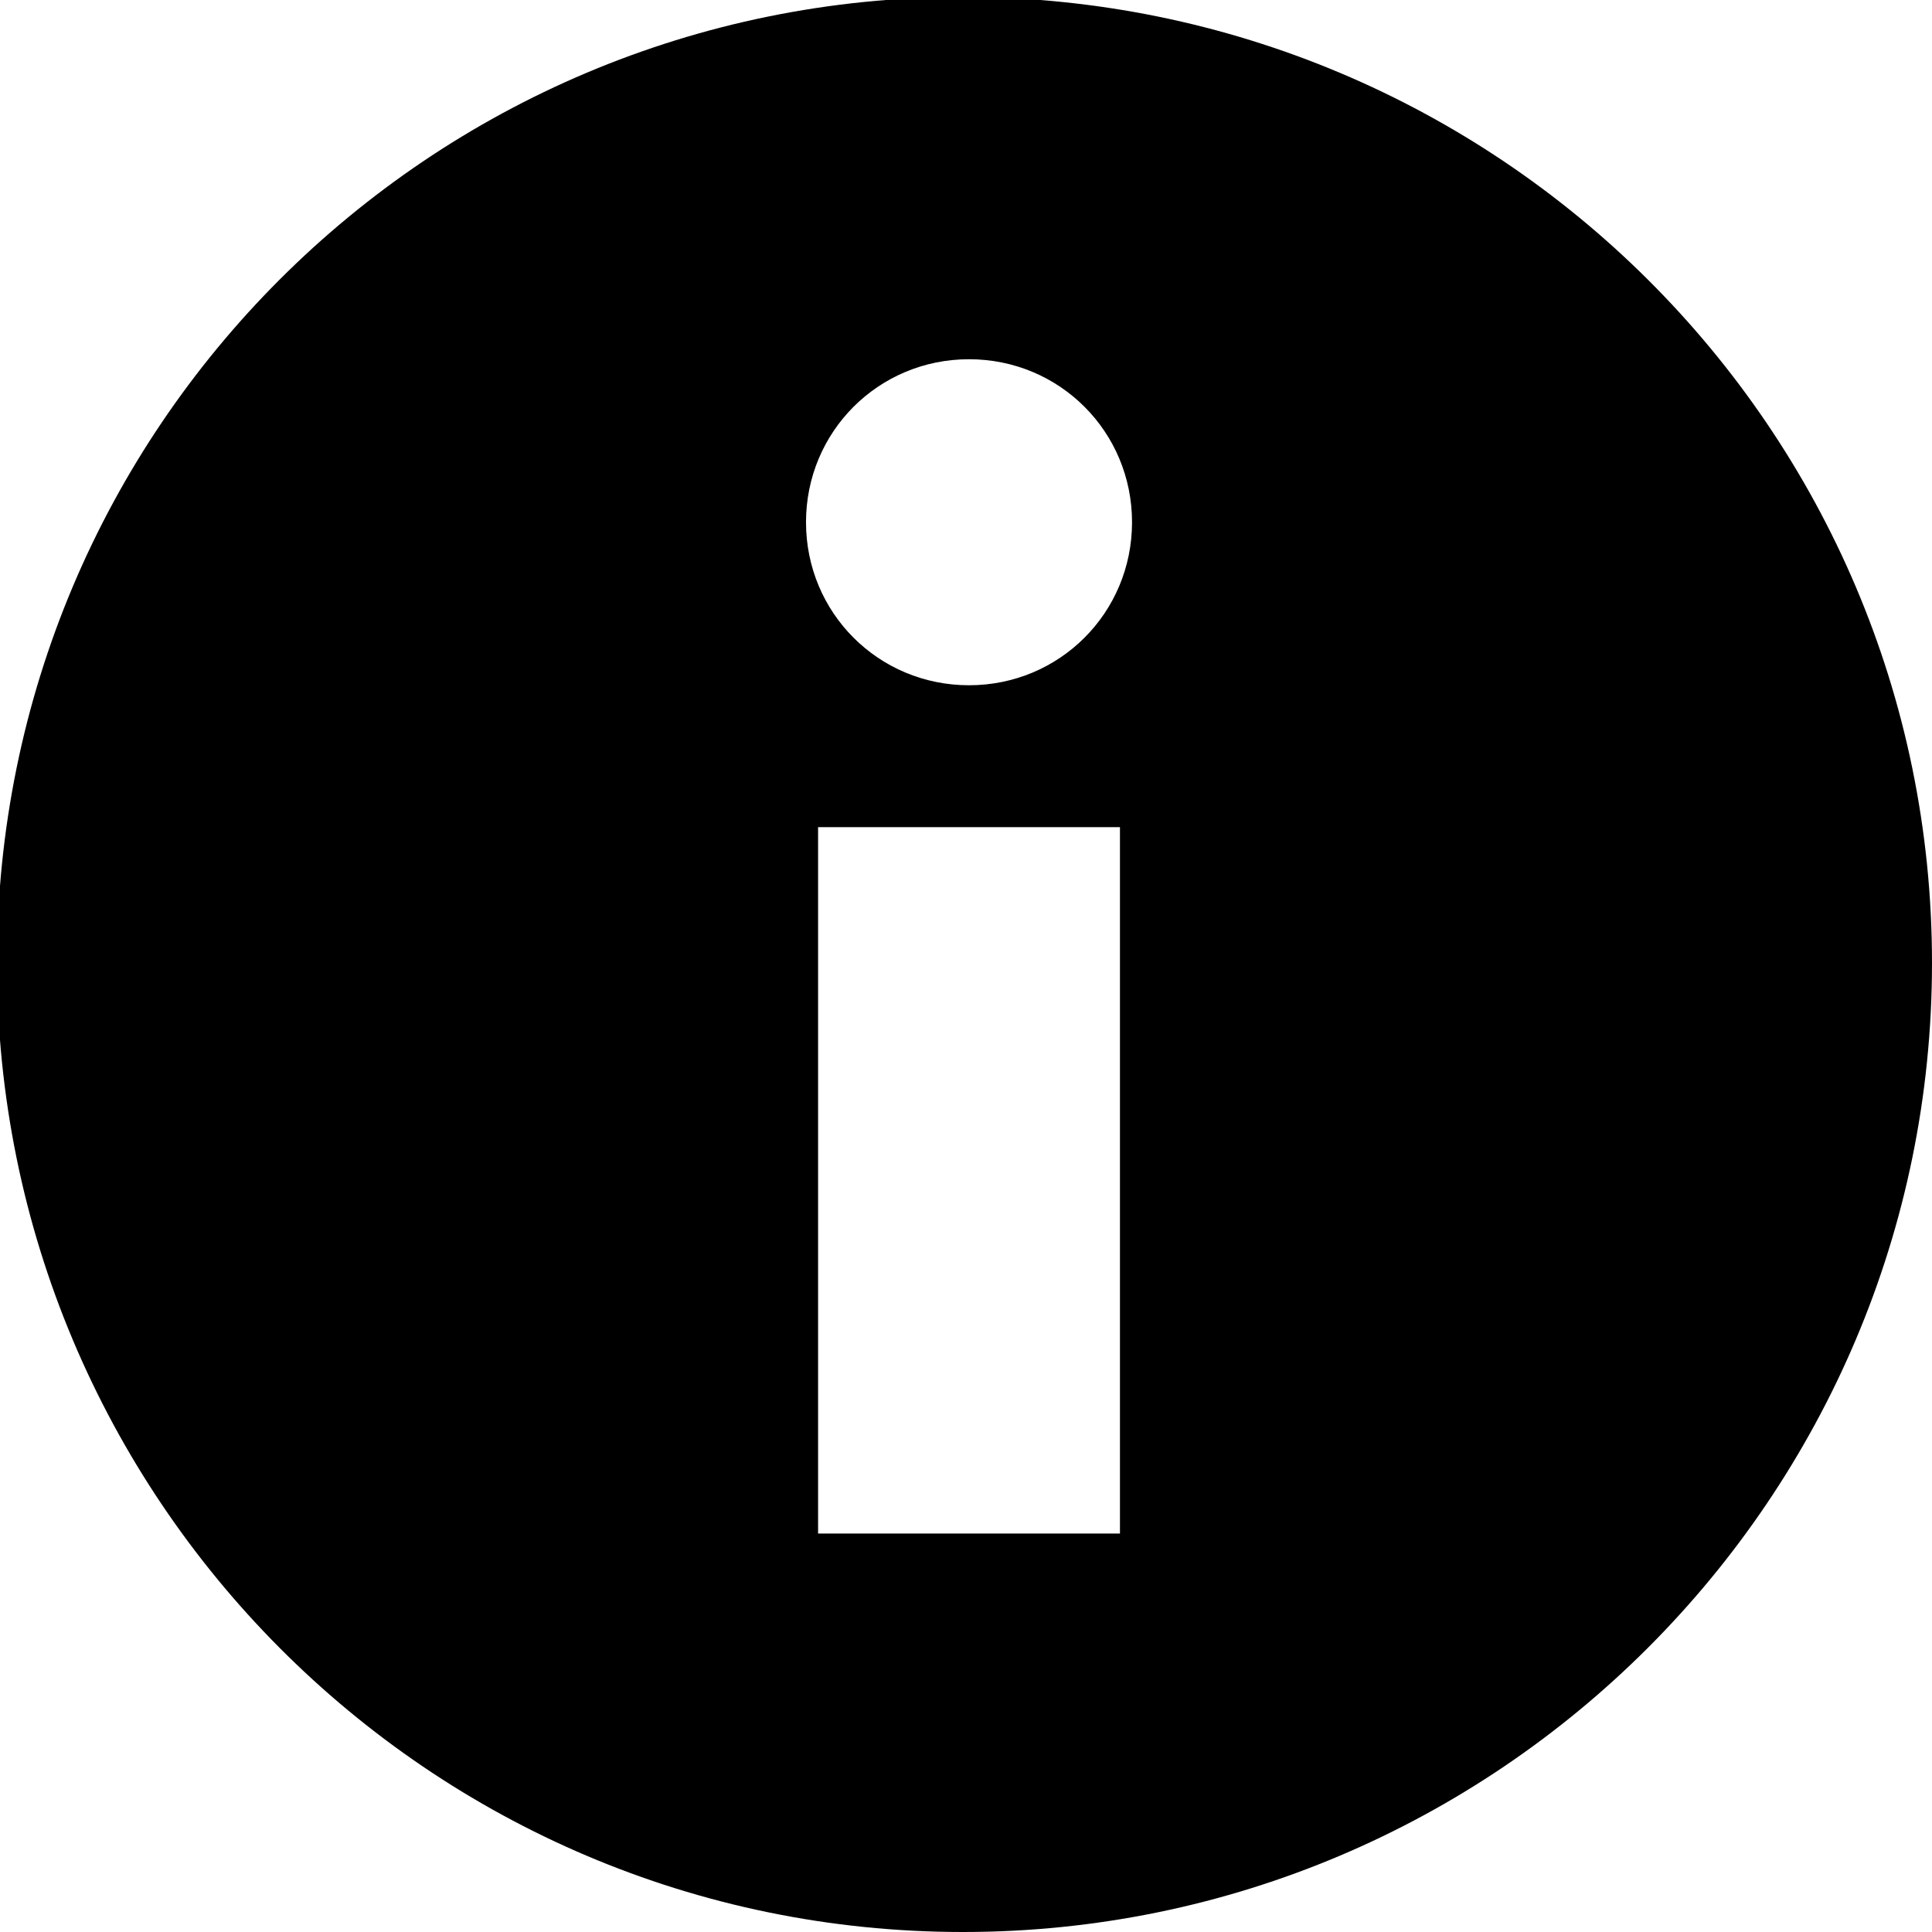
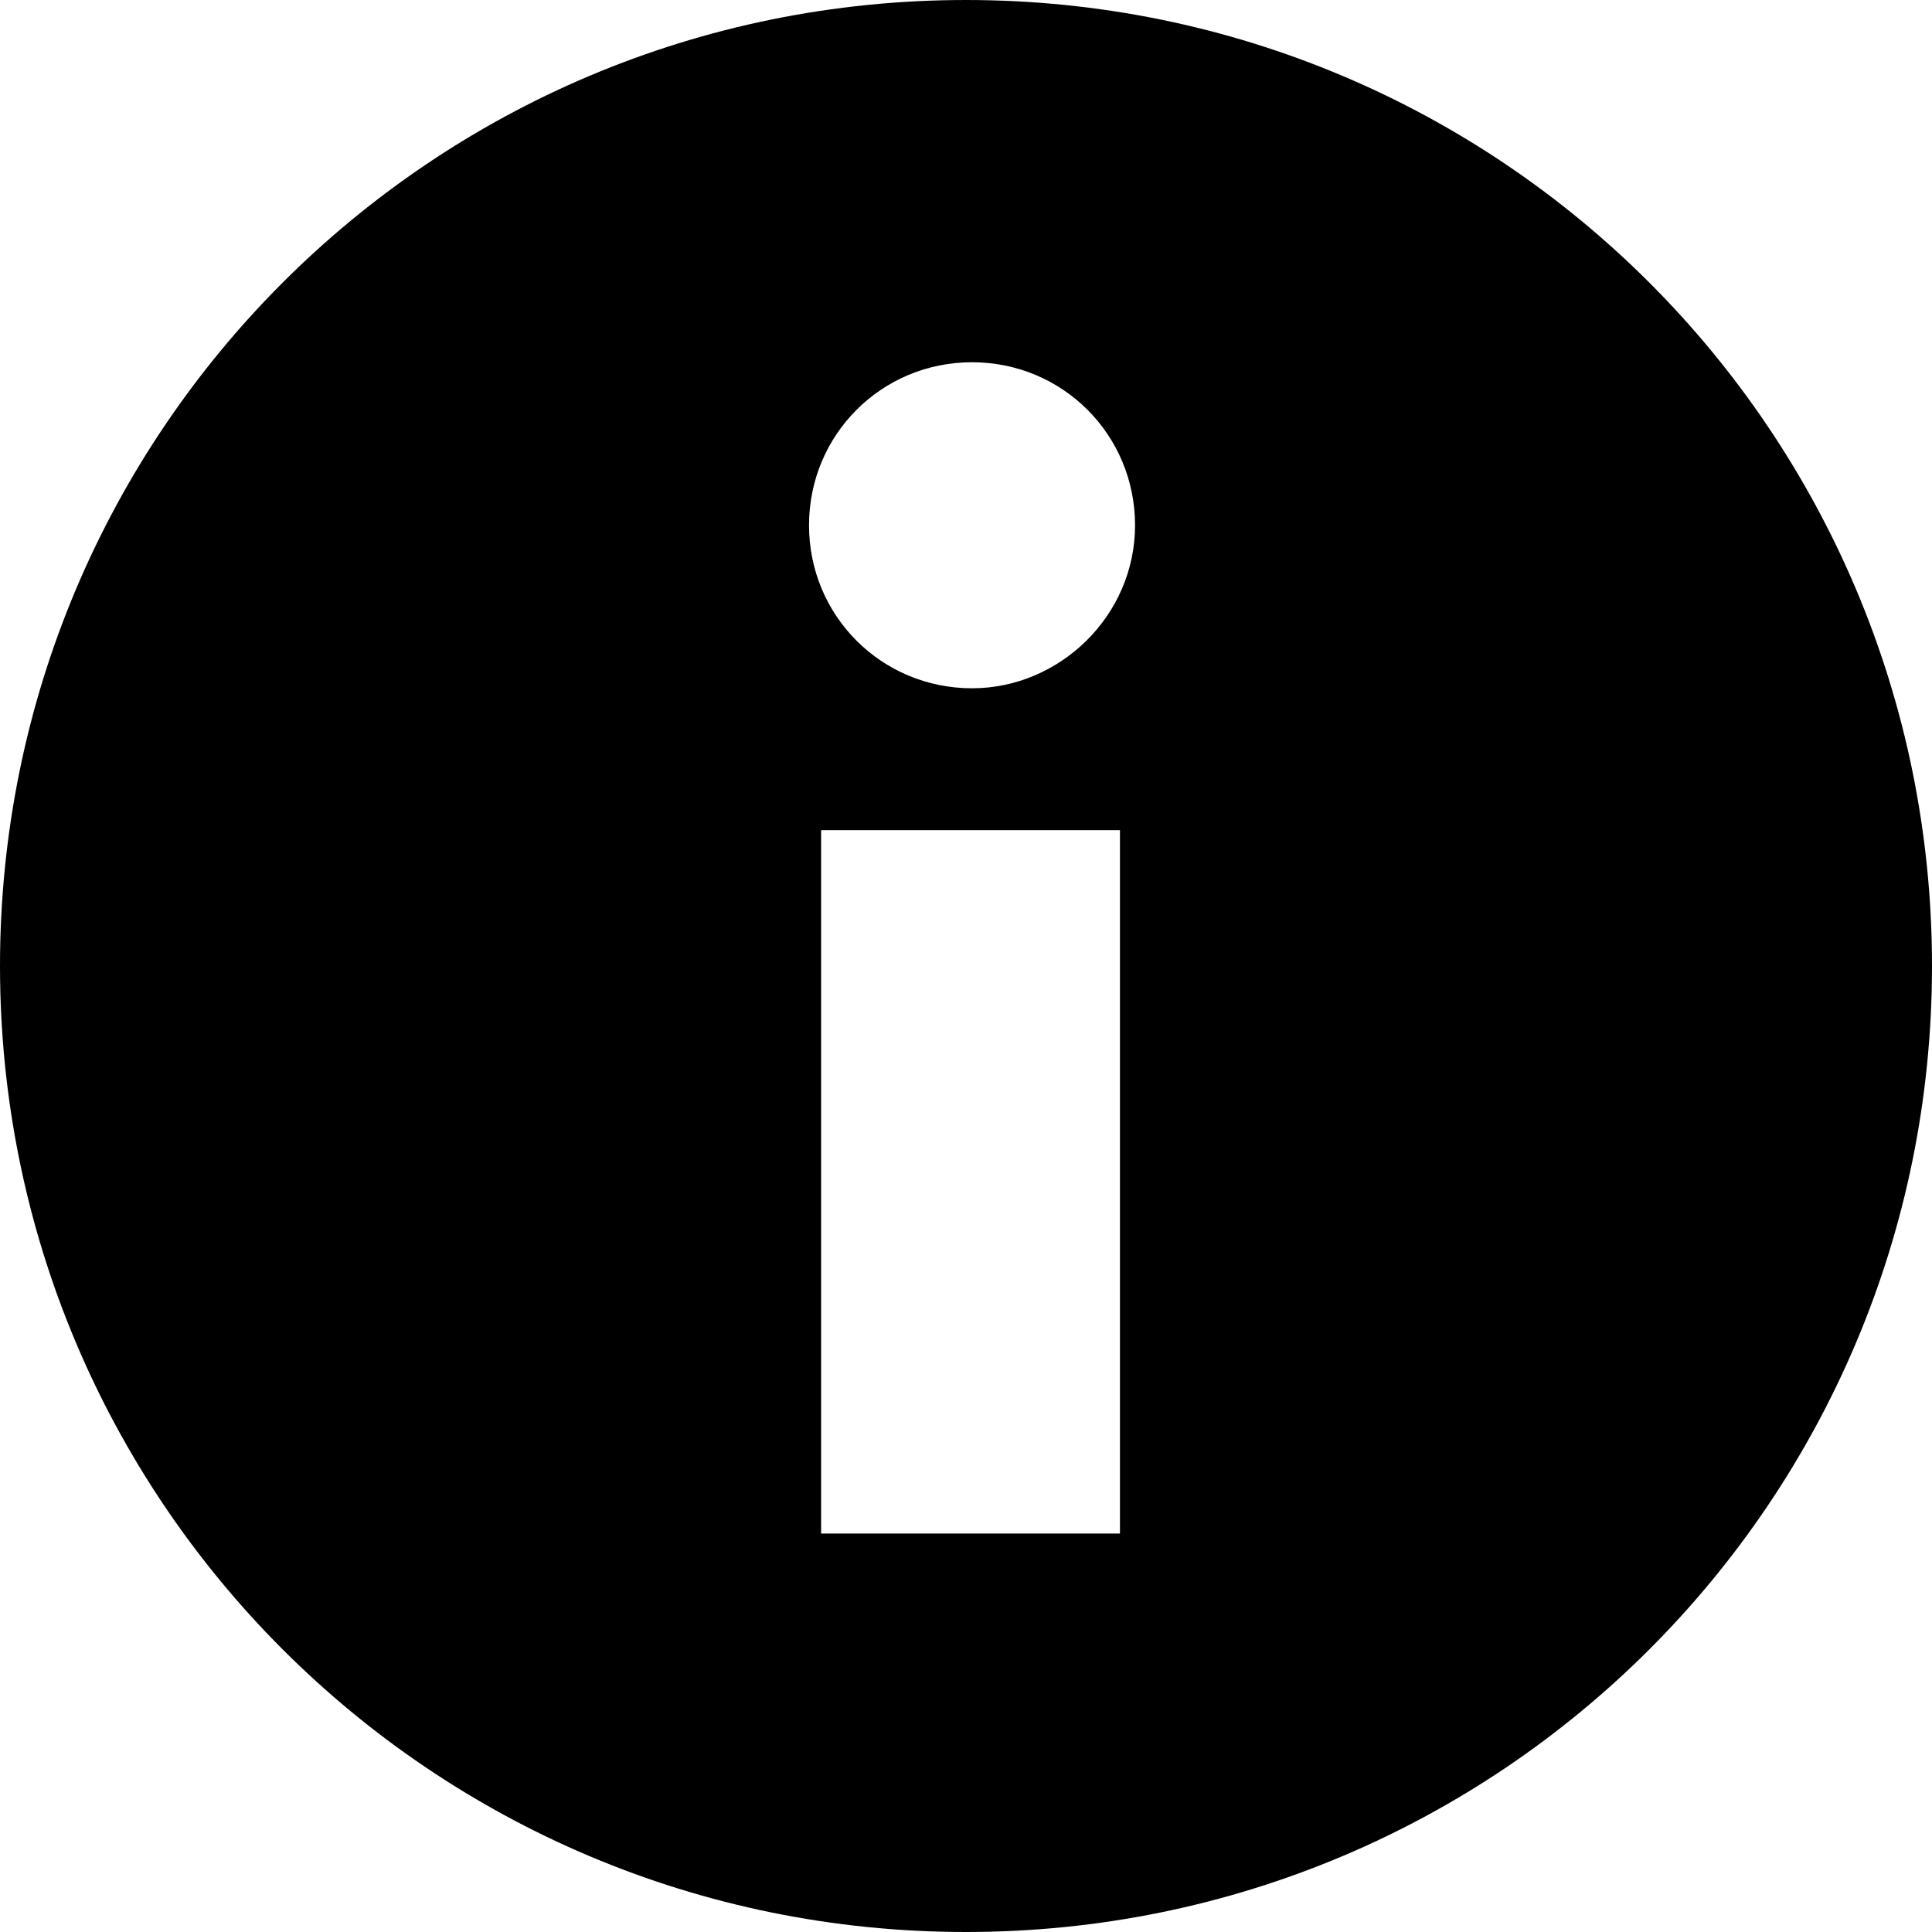
<svg xmlns="http://www.w3.org/2000/svg" version="1.1" id="Layer_1" x="0px" y="0px" viewBox="0 0 64 64" enable-background="new 0 0 64 64" xml:space="preserve">
  <g>
-     <path id="info-icon" d="M31.9-0.1C14.2-0.1-0.1,14.2-0.1,31.9C-0.1,49.6,14.2,64,31.9,64C49.6,64,64,49.6,64,31.9   C64,14.2,49.6-0.1,31.9-0.1z M37.1,50.8h-10V27.4h10V50.8z M32.1,22.7c-3,0-5.4-2.4-5.4-5.4c0-3,2.4-5.4,5.4-5.4   c3,0,5.4,2.4,5.4,5.4S35.1,22.7,32.1,22.7z" />
+     <path id="info-icon" d="M32,0C14.3,0,0,14.3,0,32c0,17.7,14.3,32,32,32c17.7,0,32-14.3,32-32C64,14.3,49.7,0,32,0z M37.1,50.8h-9.9   V27.5h9.9V50.8z M32.2,22.8c-3,0-5.4-2.4-5.4-5.4c0-3,2.4-5.4,5.4-5.4c3,0,5.4,2.4,5.4,5.4S35.1,22.8,32.2,22.8z" />
  </g>
</svg>
